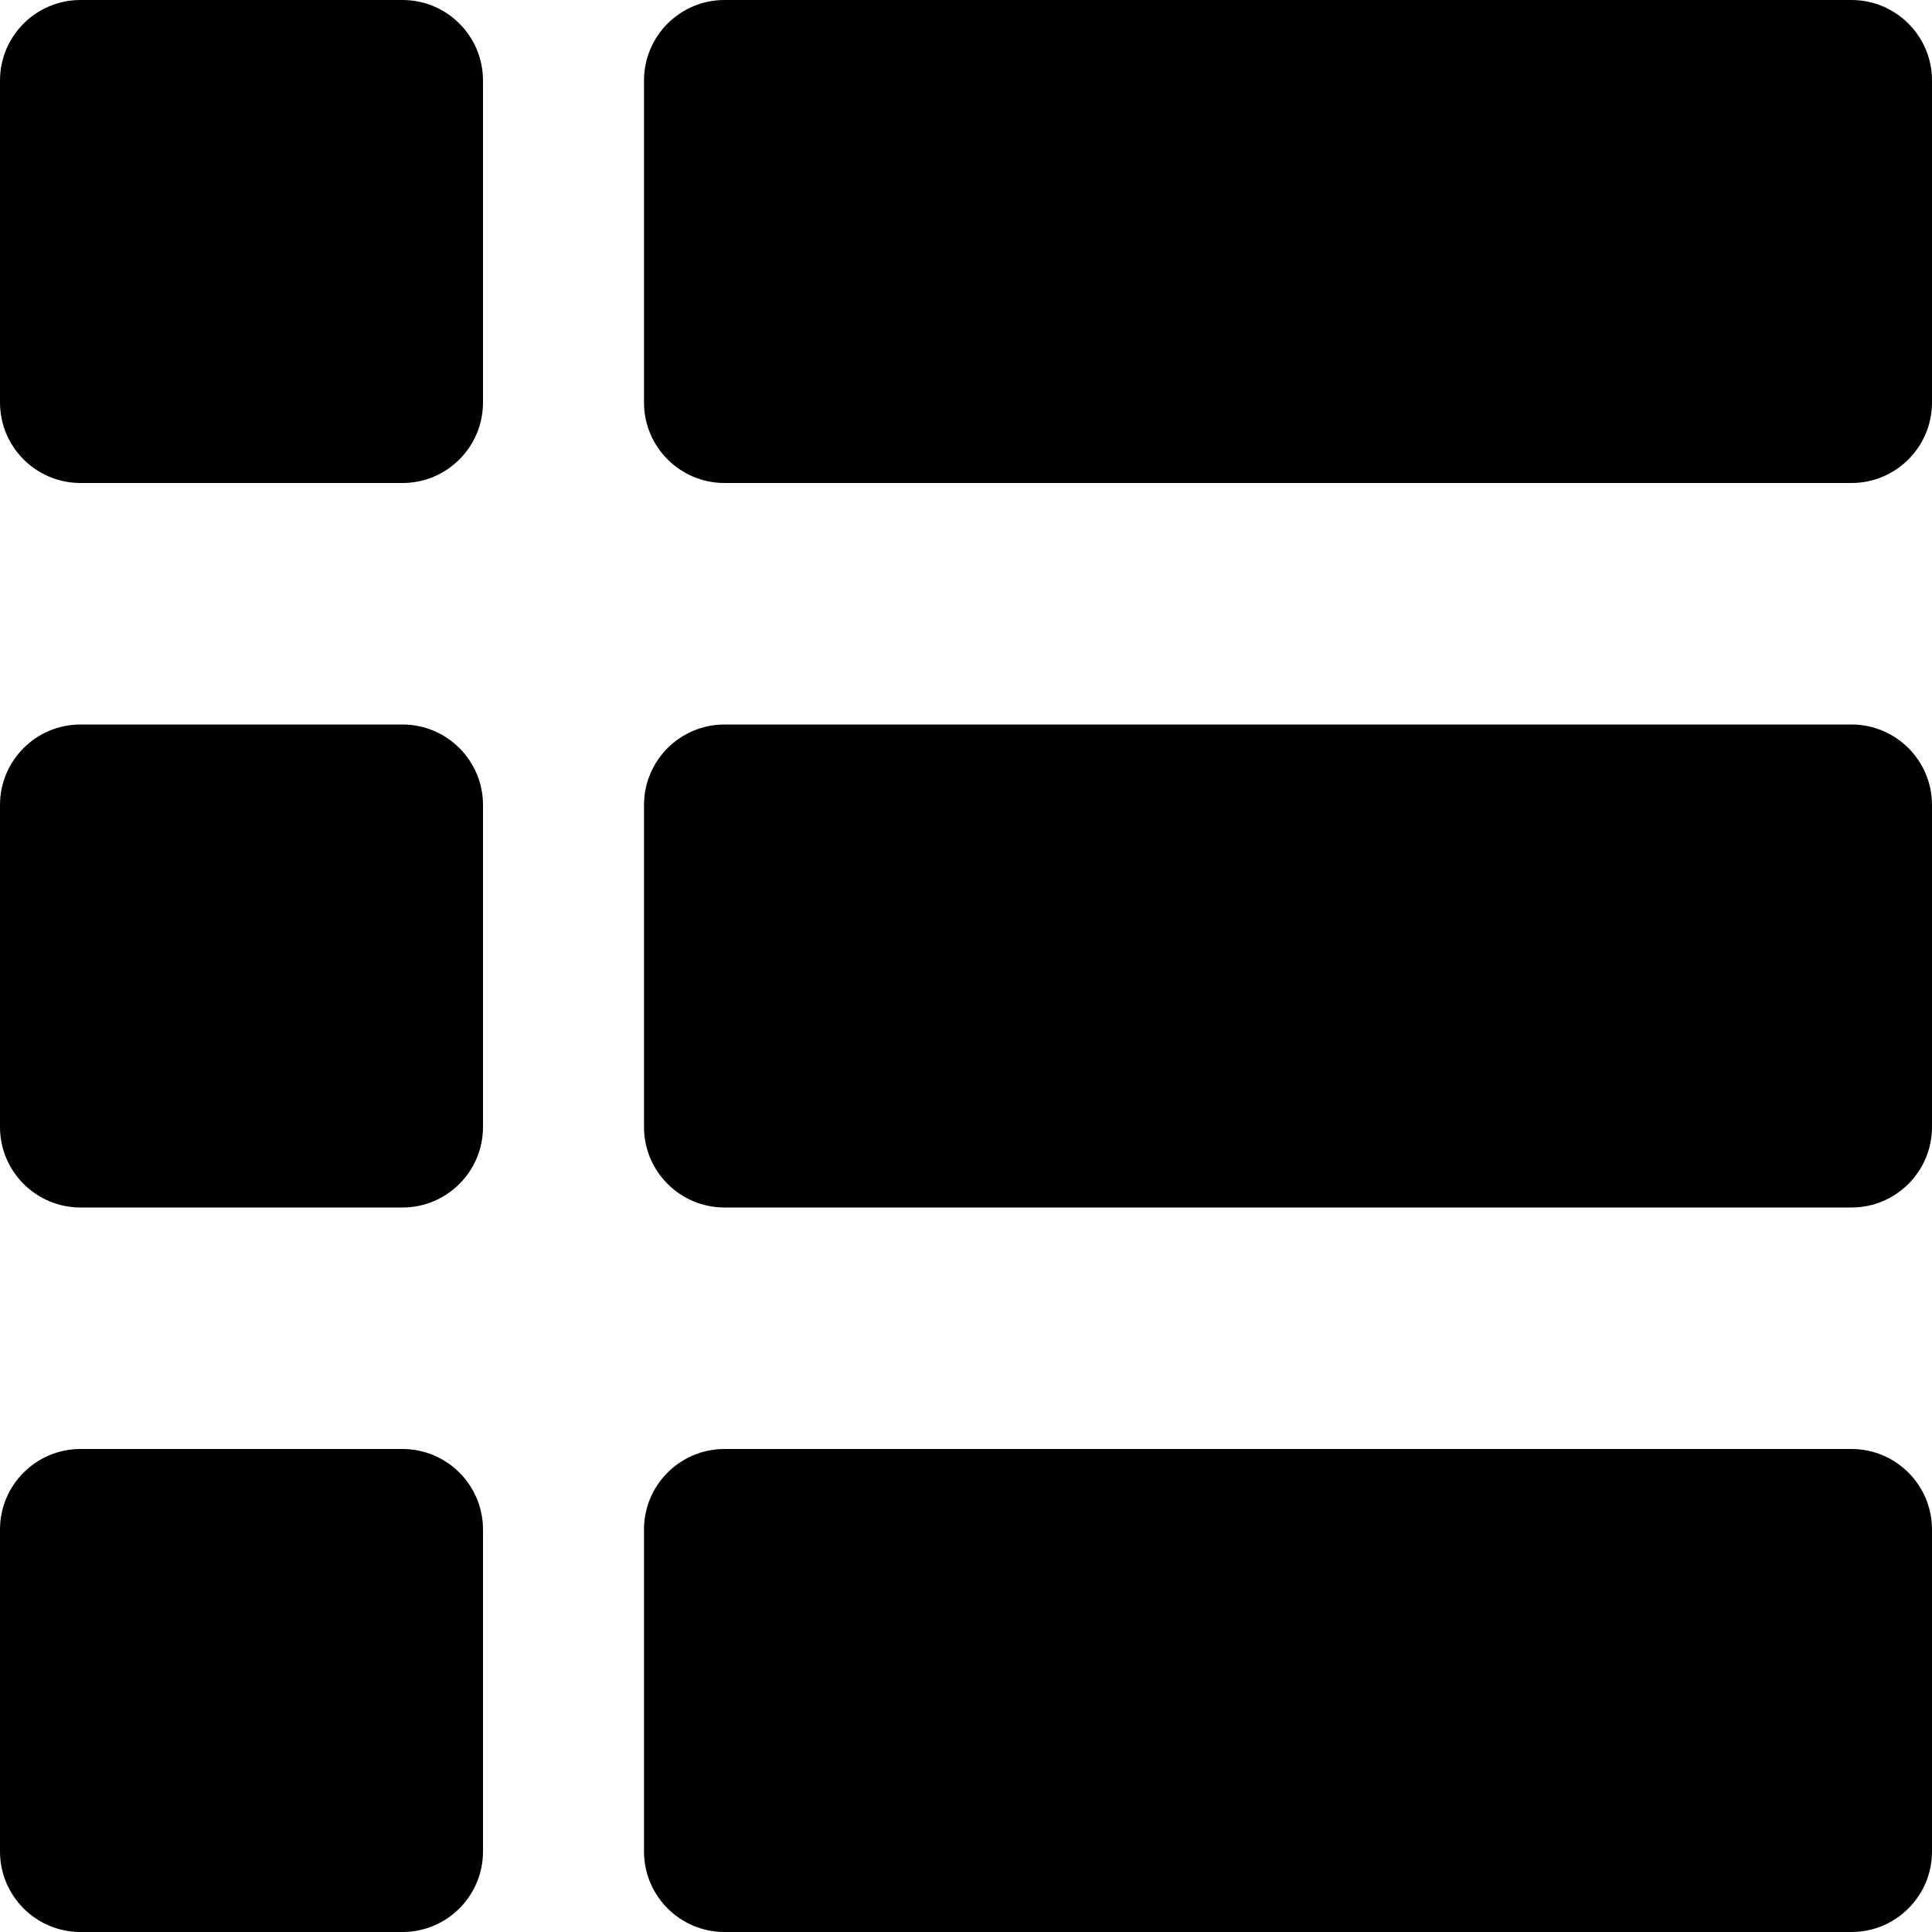
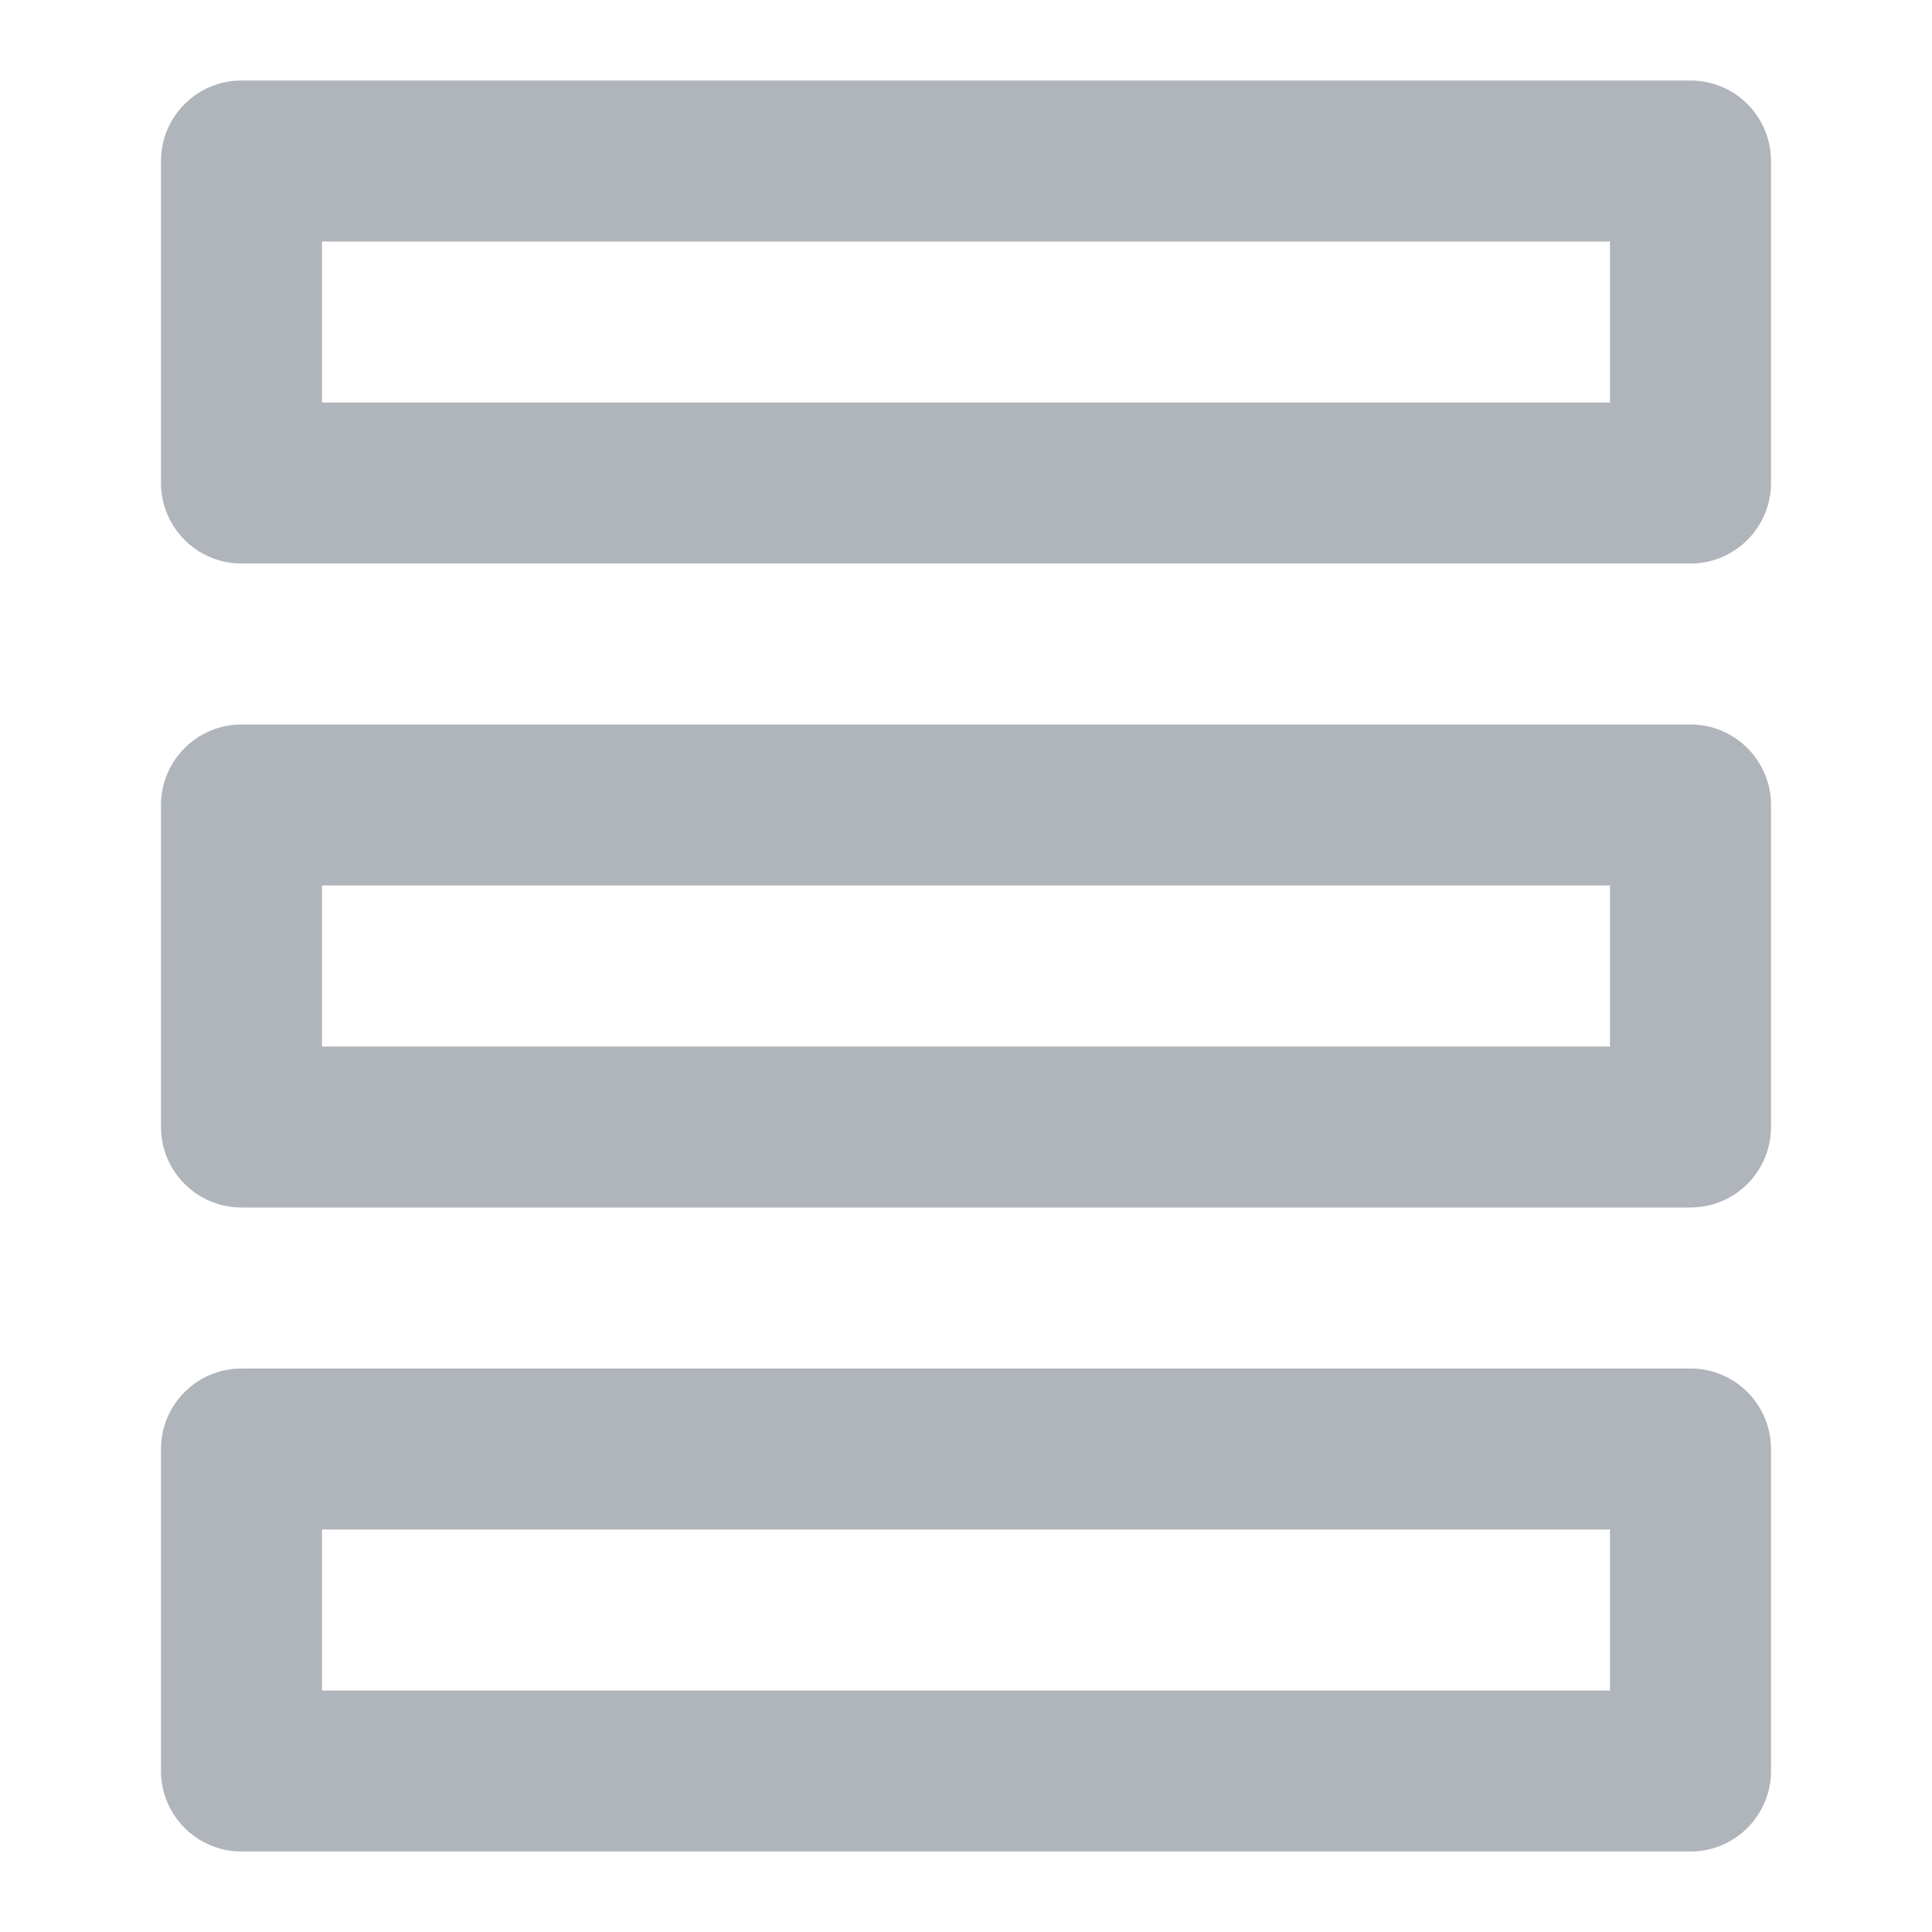
- <svg xmlns="http://www.w3.org/2000/svg" enable-background="new 0 0 24 24" height="512" viewBox="0 0 24 24" width="512">
-   <path d="m5 0h-4c-.552 0-1 .448-1 1v4c0 .552.448 1 1 1h4c.552 0 1-.448 1-1v-4c0-.552-.448-1-1-1z" />
-   <path d="m23 0h-14c-.552 0-1 .448-1 1v4c0 .552.448 1 1 1h14c.552 0 1-.448 1-1v-4c0-.552-.448-1-1-1z" />
-   <path d="m5 9h-4c-.552 0-1 .448-1 1v4c0 .552.448 1 1 1h4c.552 0 1-.448 1-1v-4c0-.552-.448-1-1-1z" />
-   <path d="m23 9h-14c-.552 0-1 .448-1 1v4c0 .552.448 1 1 1h14c.552 0 1-.448 1-1v-4c0-.552-.448-1-1-1z" />
-   <path d="m5 18h-4c-.552 0-1 .448-1 1v4c0 .552.448 1 1 1h4c.552 0 1-.448 1-1v-4c0-.552-.448-1-1-1z" />
-   <path d="m23 18h-14c-.552 0-1 .448-1 1v4c0 .552.448 1 1 1h14c.552 0 1-.448 1-1v-4c0-.552-.448-1-1-1z" />
+ <svg xmlns="http://www.w3.org/2000/svg" width="24" height="24" viewBox="0 0 24 24" fill="none">
+   <path fill-rule="evenodd" clip-rule="evenodd" d="M4 3V5H20V3H4ZM3 1C2.448 1 2 1.448 2 2V6C2 6.552 2.448 7 3 7H21C21.552 7 22 6.552 22 6V2C22 1.448 21.552 1 21 1H3Z" fill="#B0B4BB" />
+   <path fill-rule="evenodd" clip-rule="evenodd" d="M4 11V13H20V11H4ZM3 9C2.448 9 2 9.448 2 10V14C2 14.552 2.448 15 3 15H21C21.552 15 22 14.552 22 14V10C22 9.448 21.552 9 21 9H3Z" fill="#B0B4BB" />
+   <path fill-rule="evenodd" clip-rule="evenodd" d="M4 19V21H20V19H4ZM3 17C2.448 17 2 17.448 2 18V22C2 22.552 2.448 23 3 23H21C21.552 23 22 22.552 22 22V18C22 17.448 21.552 17 21 17H3Z" fill="#B0B4BB" />
</svg>
